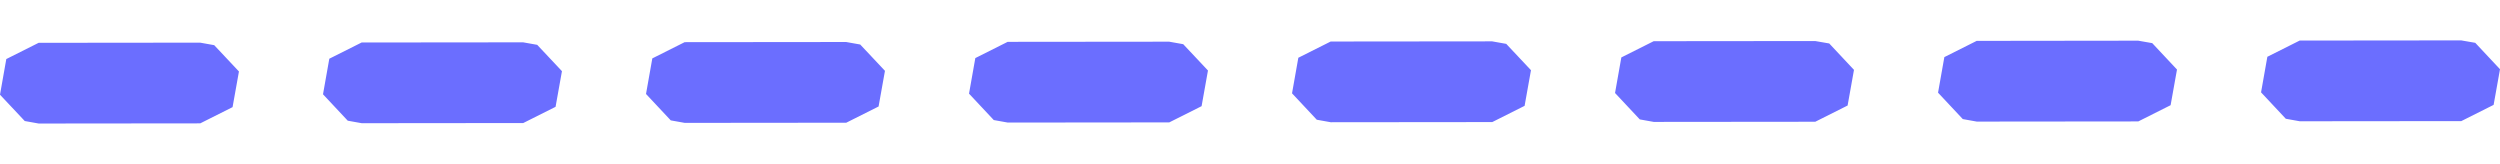
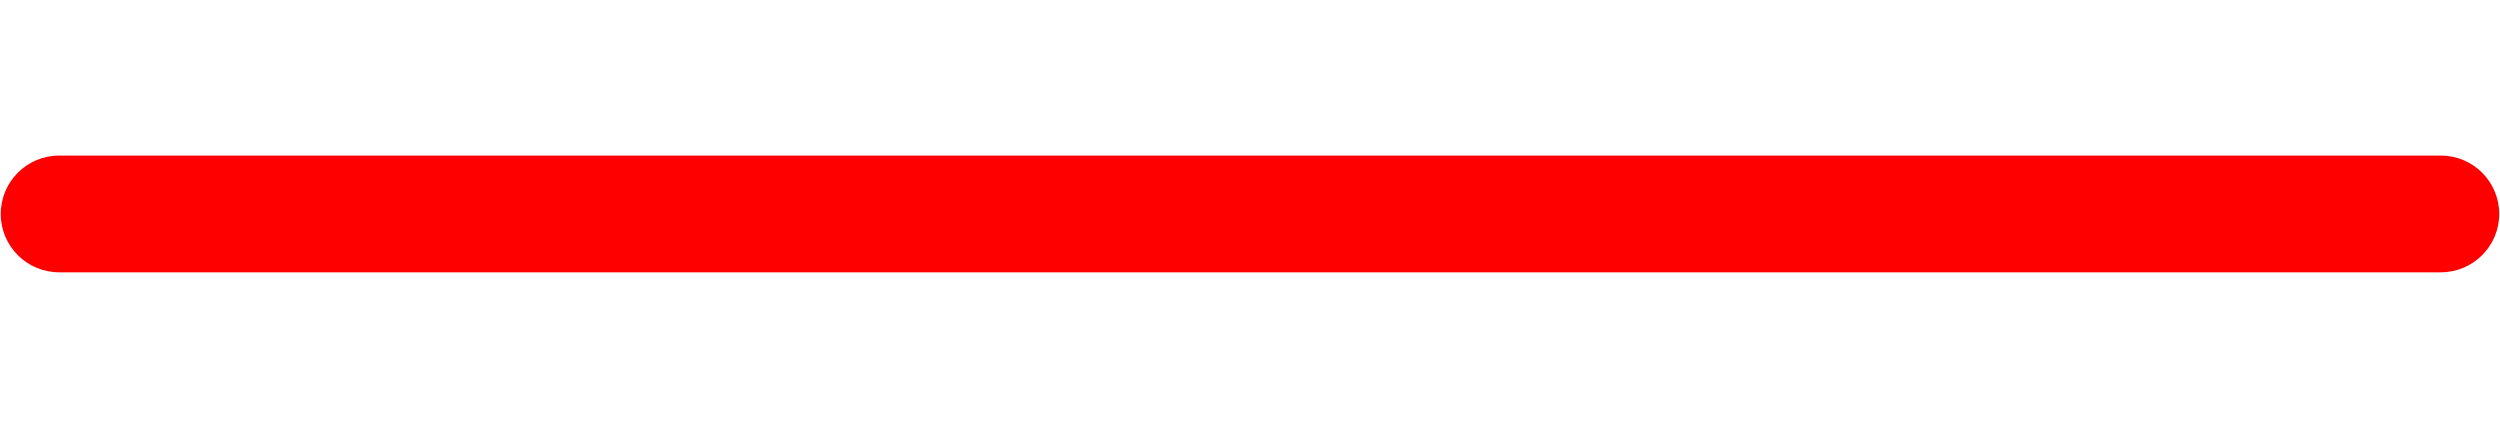
- <svg xmlns="http://www.w3.org/2000/svg" width="61.918mm" height="4.06mm" viewBox="0 0 61.918 4.06" version="1.1" id="svg8">
+ <svg xmlns="http://www.w3.org/2000/svg" width="32.129mm" height="5.5mm" viewBox="0 0 32.129 5.5" version="1.1" id="svg8">
  <defs id="defs2">
    </defs>
-   <g id="layer1" transform="translate(-57.20898,-125.0566)">
-     <path style="color:#000000;font-style:normal;font-variant:normal;font-weight:normal;font-stretch:normal;font-size:medium;line-height:normal;font-family:sans-serif;font-variant-ligatures:normal;font-variant-position:normal;font-variant-caps:normal;font-variant-numeric:normal;font-variant-alternates:normal;font-feature-settings:normal;text-indent:0;text-align:start;text-decoration:none;text-decoration-line:none;text-decoration-style:solid;text-decoration-color:#000000;letter-spacing:normal;word-spacing:normal;text-transform:none;writing-mode:lr-tb;direction:ltr;text-orientation:mixed;dominant-baseline:auto;baseline-shift:baseline;text-anchor:start;white-space:normal;shape-padding:0;clip-rule:nonzero;display:inline;overflow:visible;visibility:visible;opacity:1;isolation:auto;mix-blend-mode:normal;color-interpolation:sRGB;color-interpolation-filters:linearRGB;solid-color:#000000;solid-opacity:1;vector-effect:none;fill:#6b6eff;fill-opacity:1;fill-rule:nonzero;stroke:none;stroke-width:2;stroke-linecap:round;stroke-linejoin:miter;stroke-miterlimit:4;stroke-dasharray:4, 4;stroke-dashoffset:0;stroke-opacity:1;color-rendering:auto;image-rendering:auto;shape-rendering:auto;text-rendering:auto;enable-background:accumulate" d="m 114.166,126.061 -0.801,0.402 -0.156,0.881 0.613,0.654 0.346,0.062 4,-0.004 0.801,-0.402 0.158,-0.883 -0.613,-0.654 -0.348,-0.06 z m -8,0.008 -0.801,0.402 -0.156,0.881 0.613,0.654 0.346,0.062 4,-0.004 0.801,-0.402 0.158,-0.883 -0.613,-0.654 -0.348,-0.061 z m -8,0.008 -0.801,0.402 -0.156,0.881 0.613,0.654 0.346,0.062 4,-0.004 0.801,-0.402 0.158,-0.883 -0.613,-0.654 -0.348,-0.06 z m -8,0.008 -0.801,0.402 -0.156,0.881 0.613,0.654 0.346,0.062 4,-0.004 0.801,-0.402 0.158,-0.883 -0.613,-0.652 -0.348,-0.062 z m -8,0.008 -0.801,0.402 -0.156,0.881 0.613,0.654 0.346,0.062 4,-0.004 0.801,-0.402 0.158,-0.883 -0.613,-0.652 -0.348,-0.062 z m -8,0.008 -0.801,0.402 -0.156,0.881 0.613,0.654 0.346,0.062 4,-0.004 0.801,-0.402 0.158,-0.883 -0.613,-0.652 -0.348,-0.062 z m -8,0.008 -0.801,0.402 -0.156,0.881 0.613,0.654 0.346,0.062 4,-0.004 0.801,-0.402 0.158,-0.883 -0.613,-0.652 -0.348,-0.062 z m -8,0.008 -0.801,0.402 -0.156,0.883 0.613,0.652 0.346,0.062 4,-0.004 0.801,-0.402 0.158,-0.883 -0.613,-0.652 -0.348,-0.062 z" id="sub0" />
+   <g id="layer1" transform="translate(-94.56422,-161.3875)">
+     <path style="color:#000000;font-style:normal;font-variant:normal;font-weight:normal;font-stretch:normal;font-size:medium;line-height:normal;font-family:sans-serif;font-variant-ligatures:normal;font-variant-position:normal;font-variant-caps:normal;font-variant-numeric:normal;font-variant-alternates:normal;font-feature-settings:normal;text-indent:0;text-align:start;text-decoration:none;text-decoration-line:none;text-decoration-style:solid;text-decoration-color:#000000;letter-spacing:normal;word-spacing:normal;text-transform:none;writing-mode:lr-tb;direction:ltr;text-orientation:mixed;dominant-baseline:auto;baseline-shift:baseline;text-anchor:start;white-space:normal;shape-padding:0;clip-rule:nonzero;display:inline;overflow:visible;visibility:visible;opacity:1;isolation:auto;mix-blend-mode:normal;color-interpolation:sRGB;color-interpolation-filters:linearRGB;solid-color:#000000;solid-opacity:1;vector-effect:none;fill:#ff0000;fill-opacity:1;fill-rule:nonzero;stroke:none;stroke-width:1.5;stroke-linecap:round;stroke-linejoin:miter;stroke-miterlimit:4;stroke-dasharray:none;stroke-dashoffset:0;stroke-opacity:1;color-rendering:auto;image-rendering:auto;shape-rendering:auto;text-rendering:auto;enable-background:accumulate" d="m 95.324,163.387 a 0.75,0.75 0 1 0 0,1.5 c 10.203,-2.6e-4 20.407,-2.6e-4 30.609,0 a 0.75,0.75 0 1 0 0,-1.5 c -10.202,-2.6e-4 -20.406,-2.6e-4 -30.609,0 z" id="sub0" />
  </g>
</svg>
